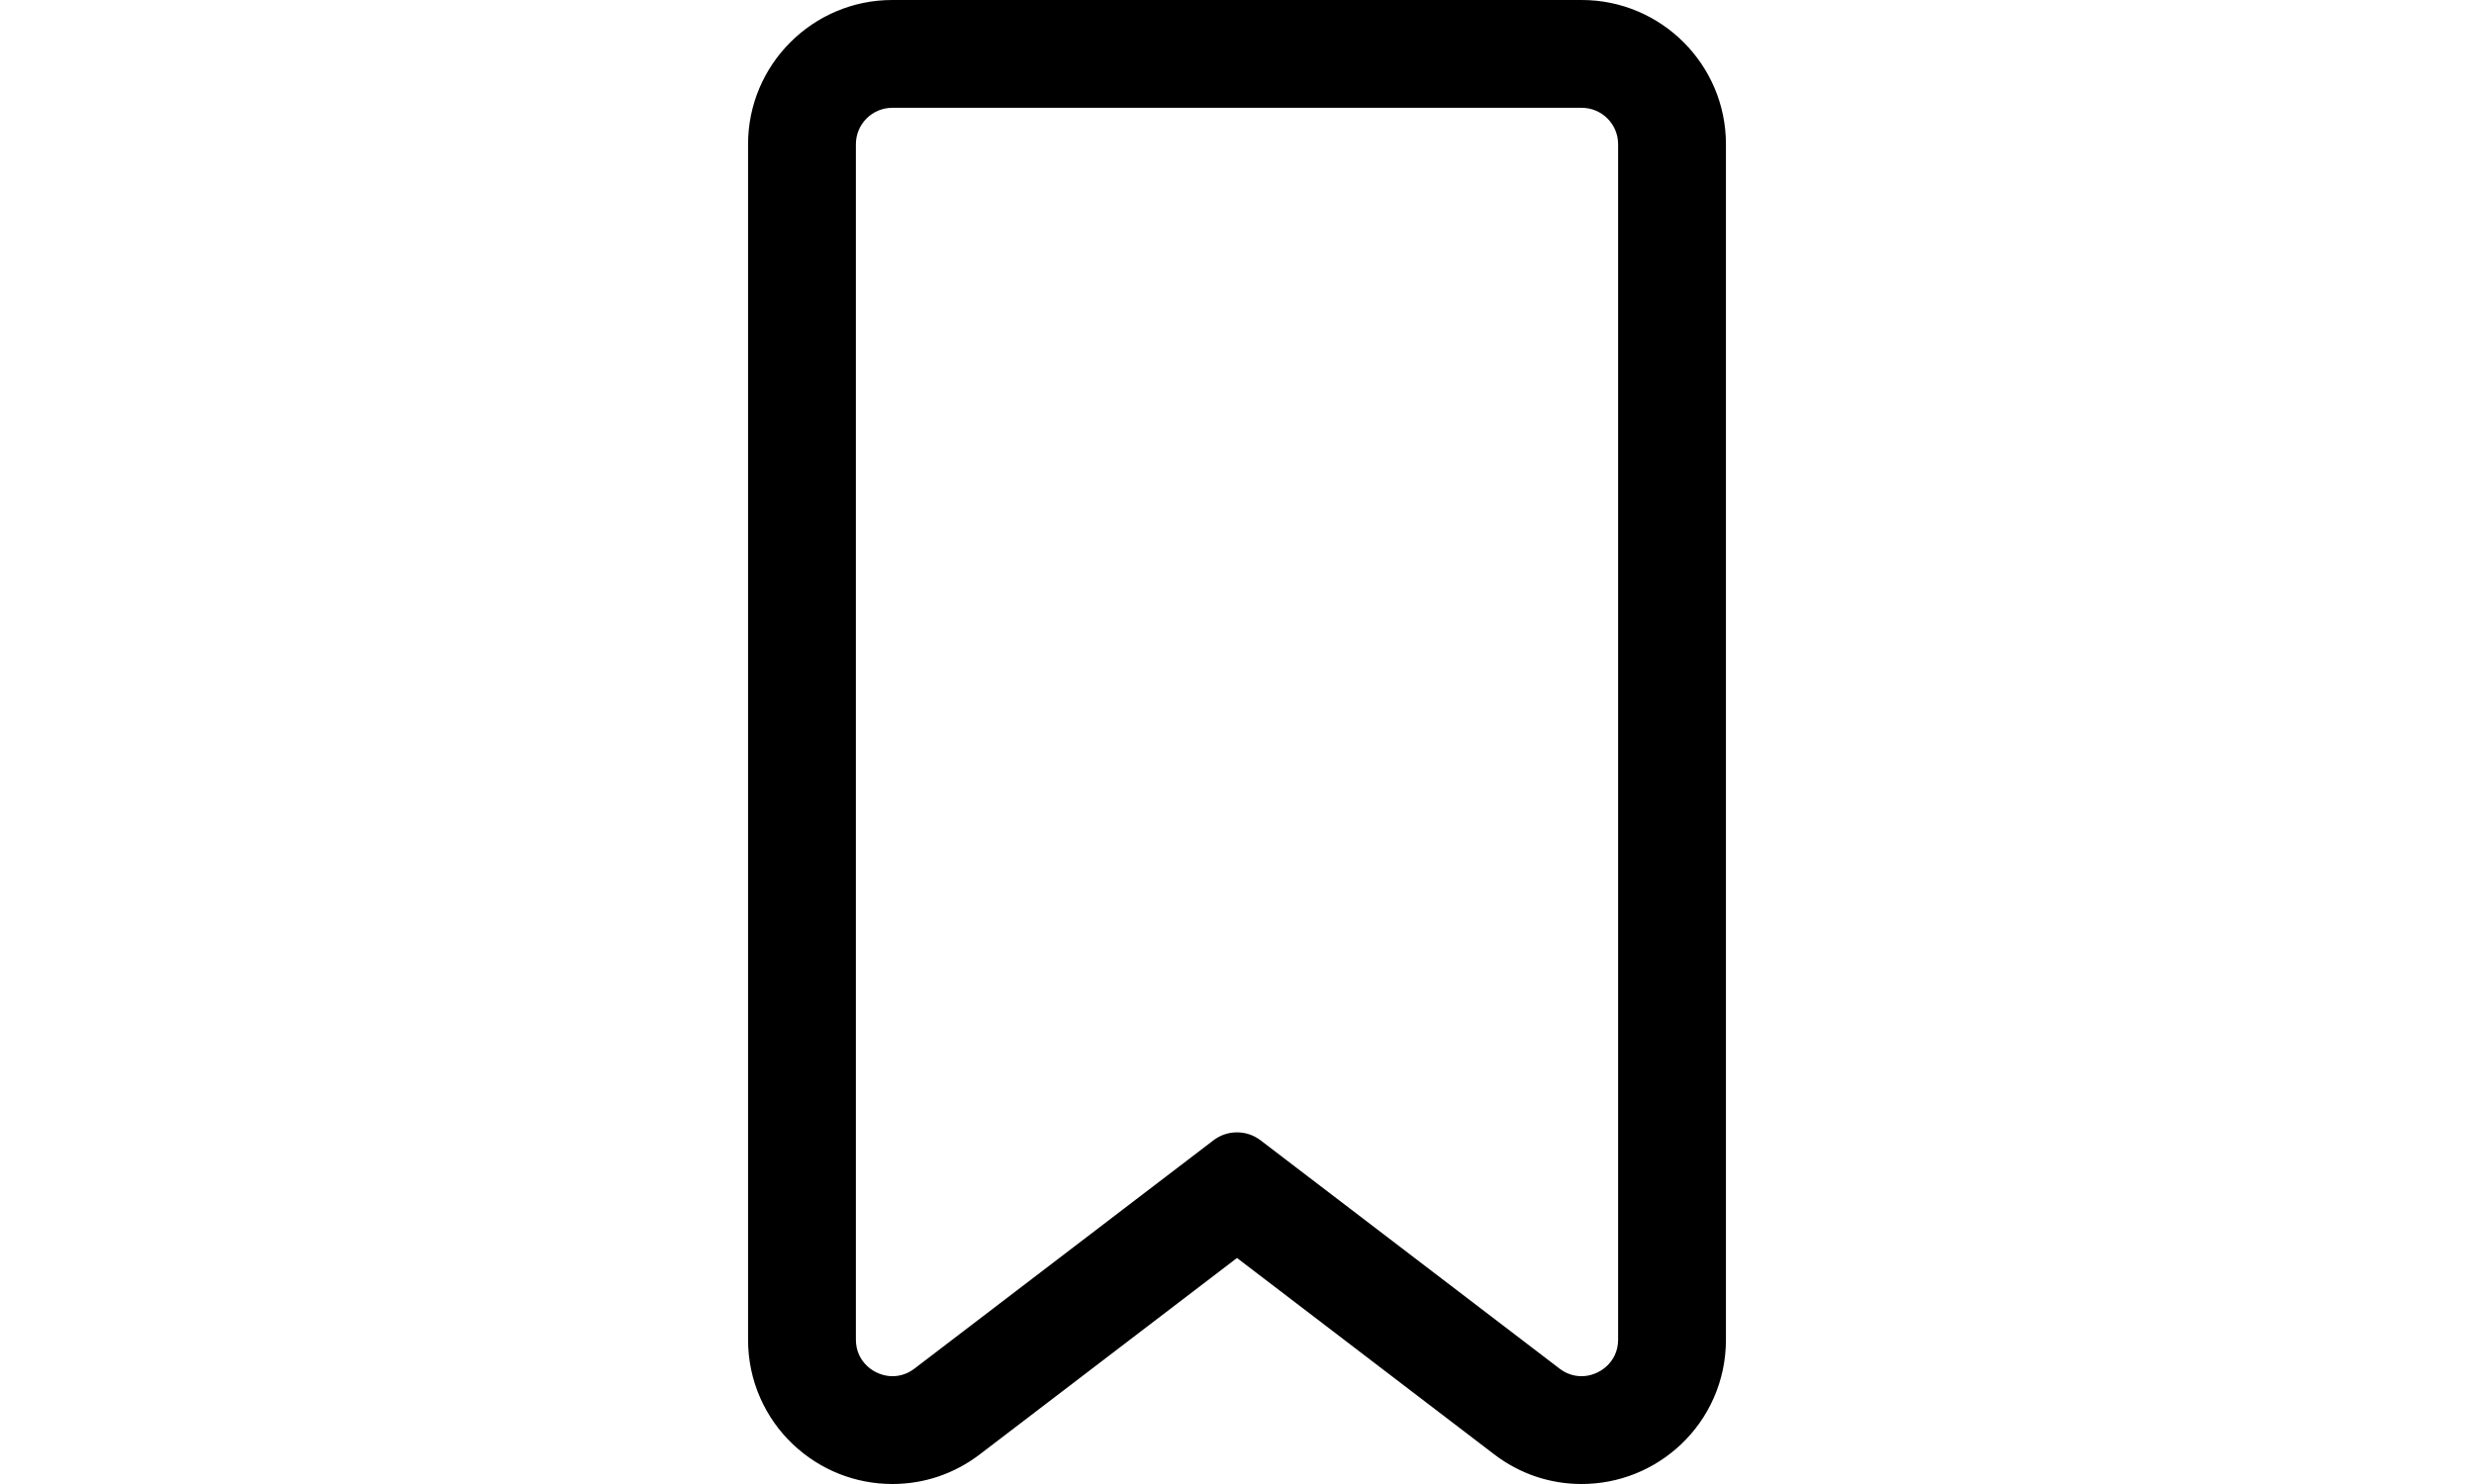
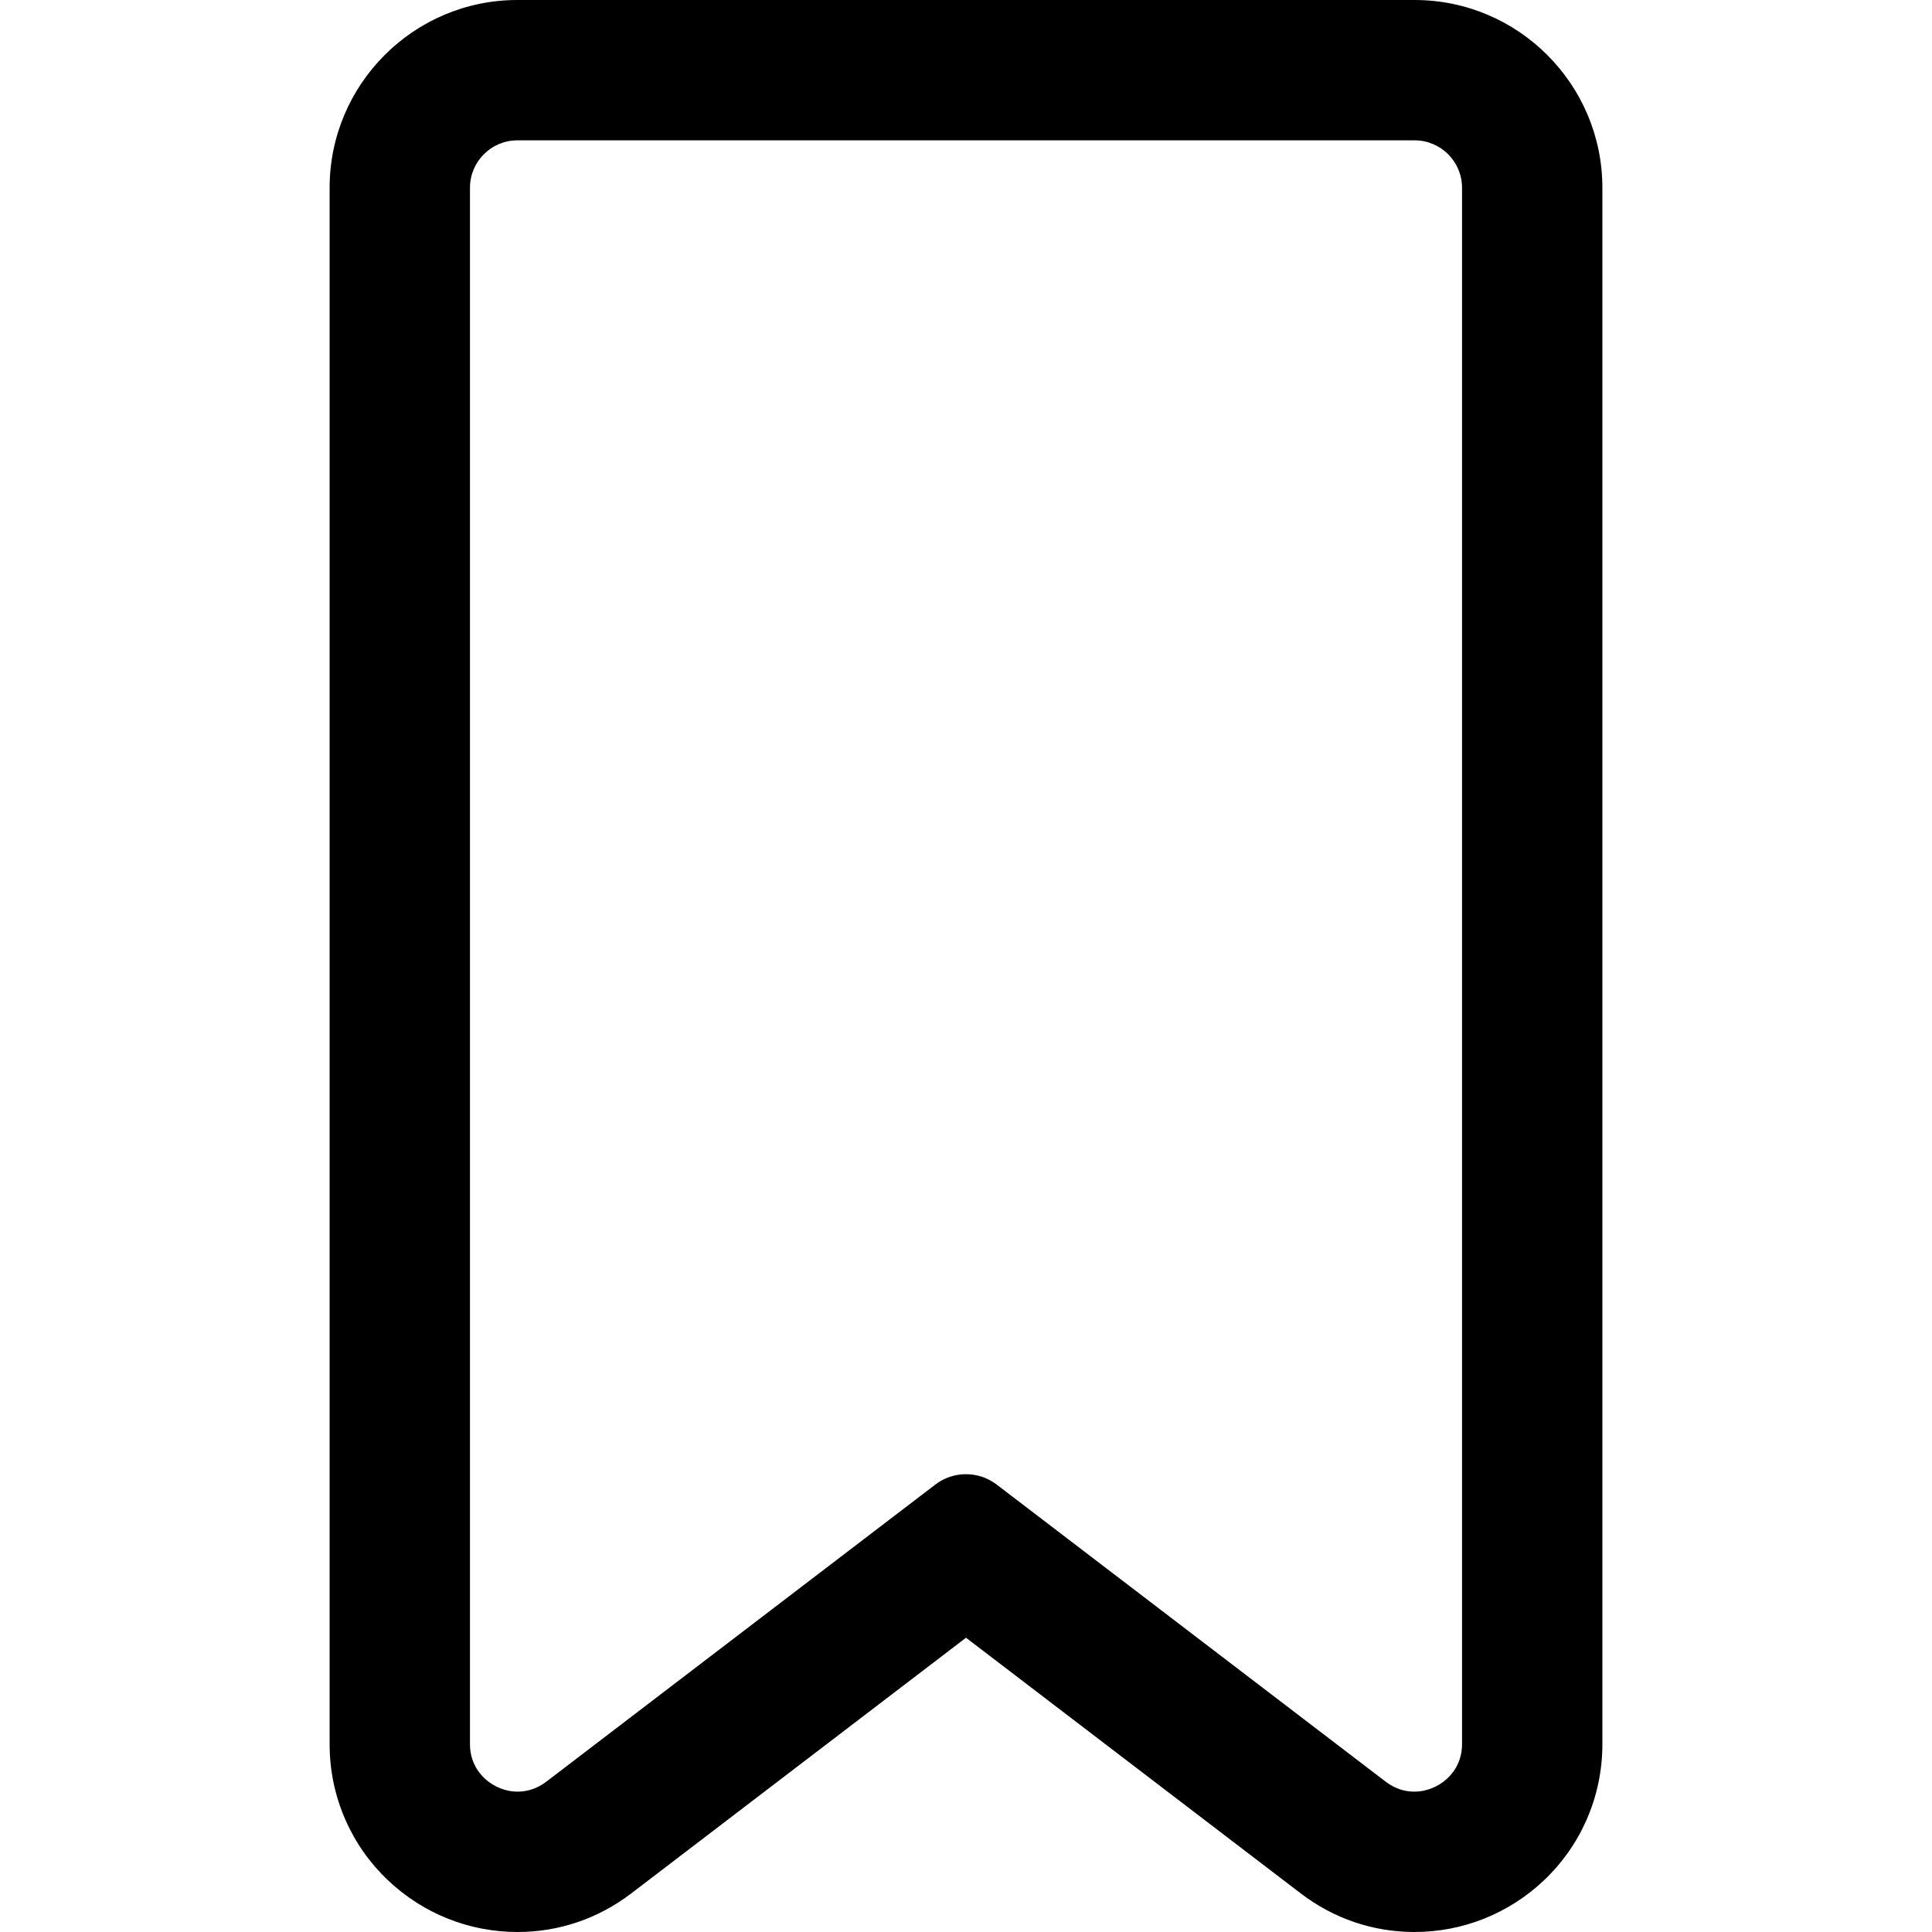
- <svg xmlns="http://www.w3.org/2000/svg" fill="#000" version="1.1" id="Capa_1" width="50px" height="30px" viewBox="0 0 603.511 603.511" xml:space="preserve">
+ <svg xmlns="http://www.w3.org/2000/svg" fill="#000" version="1.1" id="Capa_1" width="30px" height="30px" viewBox="0 0 603.511 603.511" xml:space="preserve">
  <g>
    <g>
      <path d="M103.468,58.64v486.202c0,8.186,1.659,16.096,4.931,23.513c3.116,7.063,7.548,13.345,13.173,18.669    c10.894,10.31,25.135,15.987,40.101,15.987c12.797,0,24.977-4.138,35.224-11.963l104.859-80.09l104.857,80.089    c10.247,7.826,22.428,11.963,35.225,11.963c14.967,0,29.208-5.678,40.102-15.988c5.624-5.323,10.057-11.604,13.172-18.667    c3.272-7.417,4.932-15.328,4.932-23.514V58.64c0-32.059-26.081-58.14-58.14-58.14H161.608    C129.549,0.5,103.468,26.582,103.468,58.64z M457.204,58.64v486.202c0,9.071-7.442,15.329-15.365,15.329    c-3.144,0-6.361-0.985-9.222-3.169l-121.574-92.856c-2.742-2.094-6.014-3.141-9.287-3.141c-3.273,0-6.545,1.047-9.287,3.141    l-121.574,92.855c-2.859,2.185-6.079,3.169-9.222,3.169c-7.923,0-15.365-6.257-15.365-15.328V58.64c0-8.45,6.85-15.3,15.3-15.3    h280.296C450.354,43.34,457.204,50.19,457.204,58.64z" />
      <path d="M161.673,603.511c-15.094,0-29.458-5.727-40.444-16.124c-5.674-5.37-10.144-11.705-13.287-18.83    c-3.3-7.48-4.974-15.459-4.974-23.715V58.64c0-32.334,26.306-58.64,58.64-58.64h280.295c32.334,0,58.64,26.306,58.64,58.64    v486.201c0,8.256-1.674,16.234-4.975,23.716c-3.141,7.122-7.611,13.457-13.285,18.828c-10.986,10.398-25.351,16.125-40.445,16.125    c-12.907,0-25.193-4.172-35.528-12.065l-104.554-79.857l-104.555,79.858C186.864,599.339,174.579,603.511,161.673,603.511z     M161.608,1c-31.783,0-57.64,25.857-57.64,57.64v486.202c0,8.116,1.645,15.959,4.889,23.311    c3.089,7.003,7.483,13.229,13.06,18.508c10.8,10.222,24.919,15.851,39.757,15.851c12.685,0,24.76-4.102,34.921-11.86    l105.162-80.321l0.304,0.231l104.857,80.089c10.159,7.759,22.234,11.86,34.921,11.86c14.838,0,28.958-5.63,39.758-15.852    c5.577-5.279,9.971-11.505,13.059-18.506c3.244-7.353,4.889-15.196,4.889-23.312V58.64c0-31.783-25.857-57.64-57.64-57.64H161.608    z M441.839,560.671c-3.428,0-6.722-1.131-9.525-3.271l-121.574-92.856c-2.603-1.987-5.709-3.038-8.983-3.038    s-6.381,1.051-8.983,3.038l-121.574,92.855c-2.801,2.141-6.095,3.271-9.525,3.271c-7.63,0-15.865-6.052-15.865-15.828V58.64    c0-8.712,7.088-15.8,15.8-15.8h280.296c8.712,0,15.8,7.088,15.8,15.8v486.202C457.704,554.619,449.469,560.671,441.839,560.671z     M301.756,460.505c3.495,0,6.812,1.121,9.591,3.243l121.574,92.856c2.628,2.006,5.711,3.066,8.918,3.066    c7.149,0,14.865-5.67,14.865-14.829V58.64c0-8.161-6.64-14.8-14.8-14.8H161.608c-8.161,0-14.8,6.639-14.8,14.8v486.202    c0,9.159,7.716,14.828,14.865,14.828c3.208,0,6.292-1.061,8.918-3.066l121.574-92.855    C294.944,461.626,298.26,460.505,301.756,460.505z" />
    </g>
  </g>
</svg>
